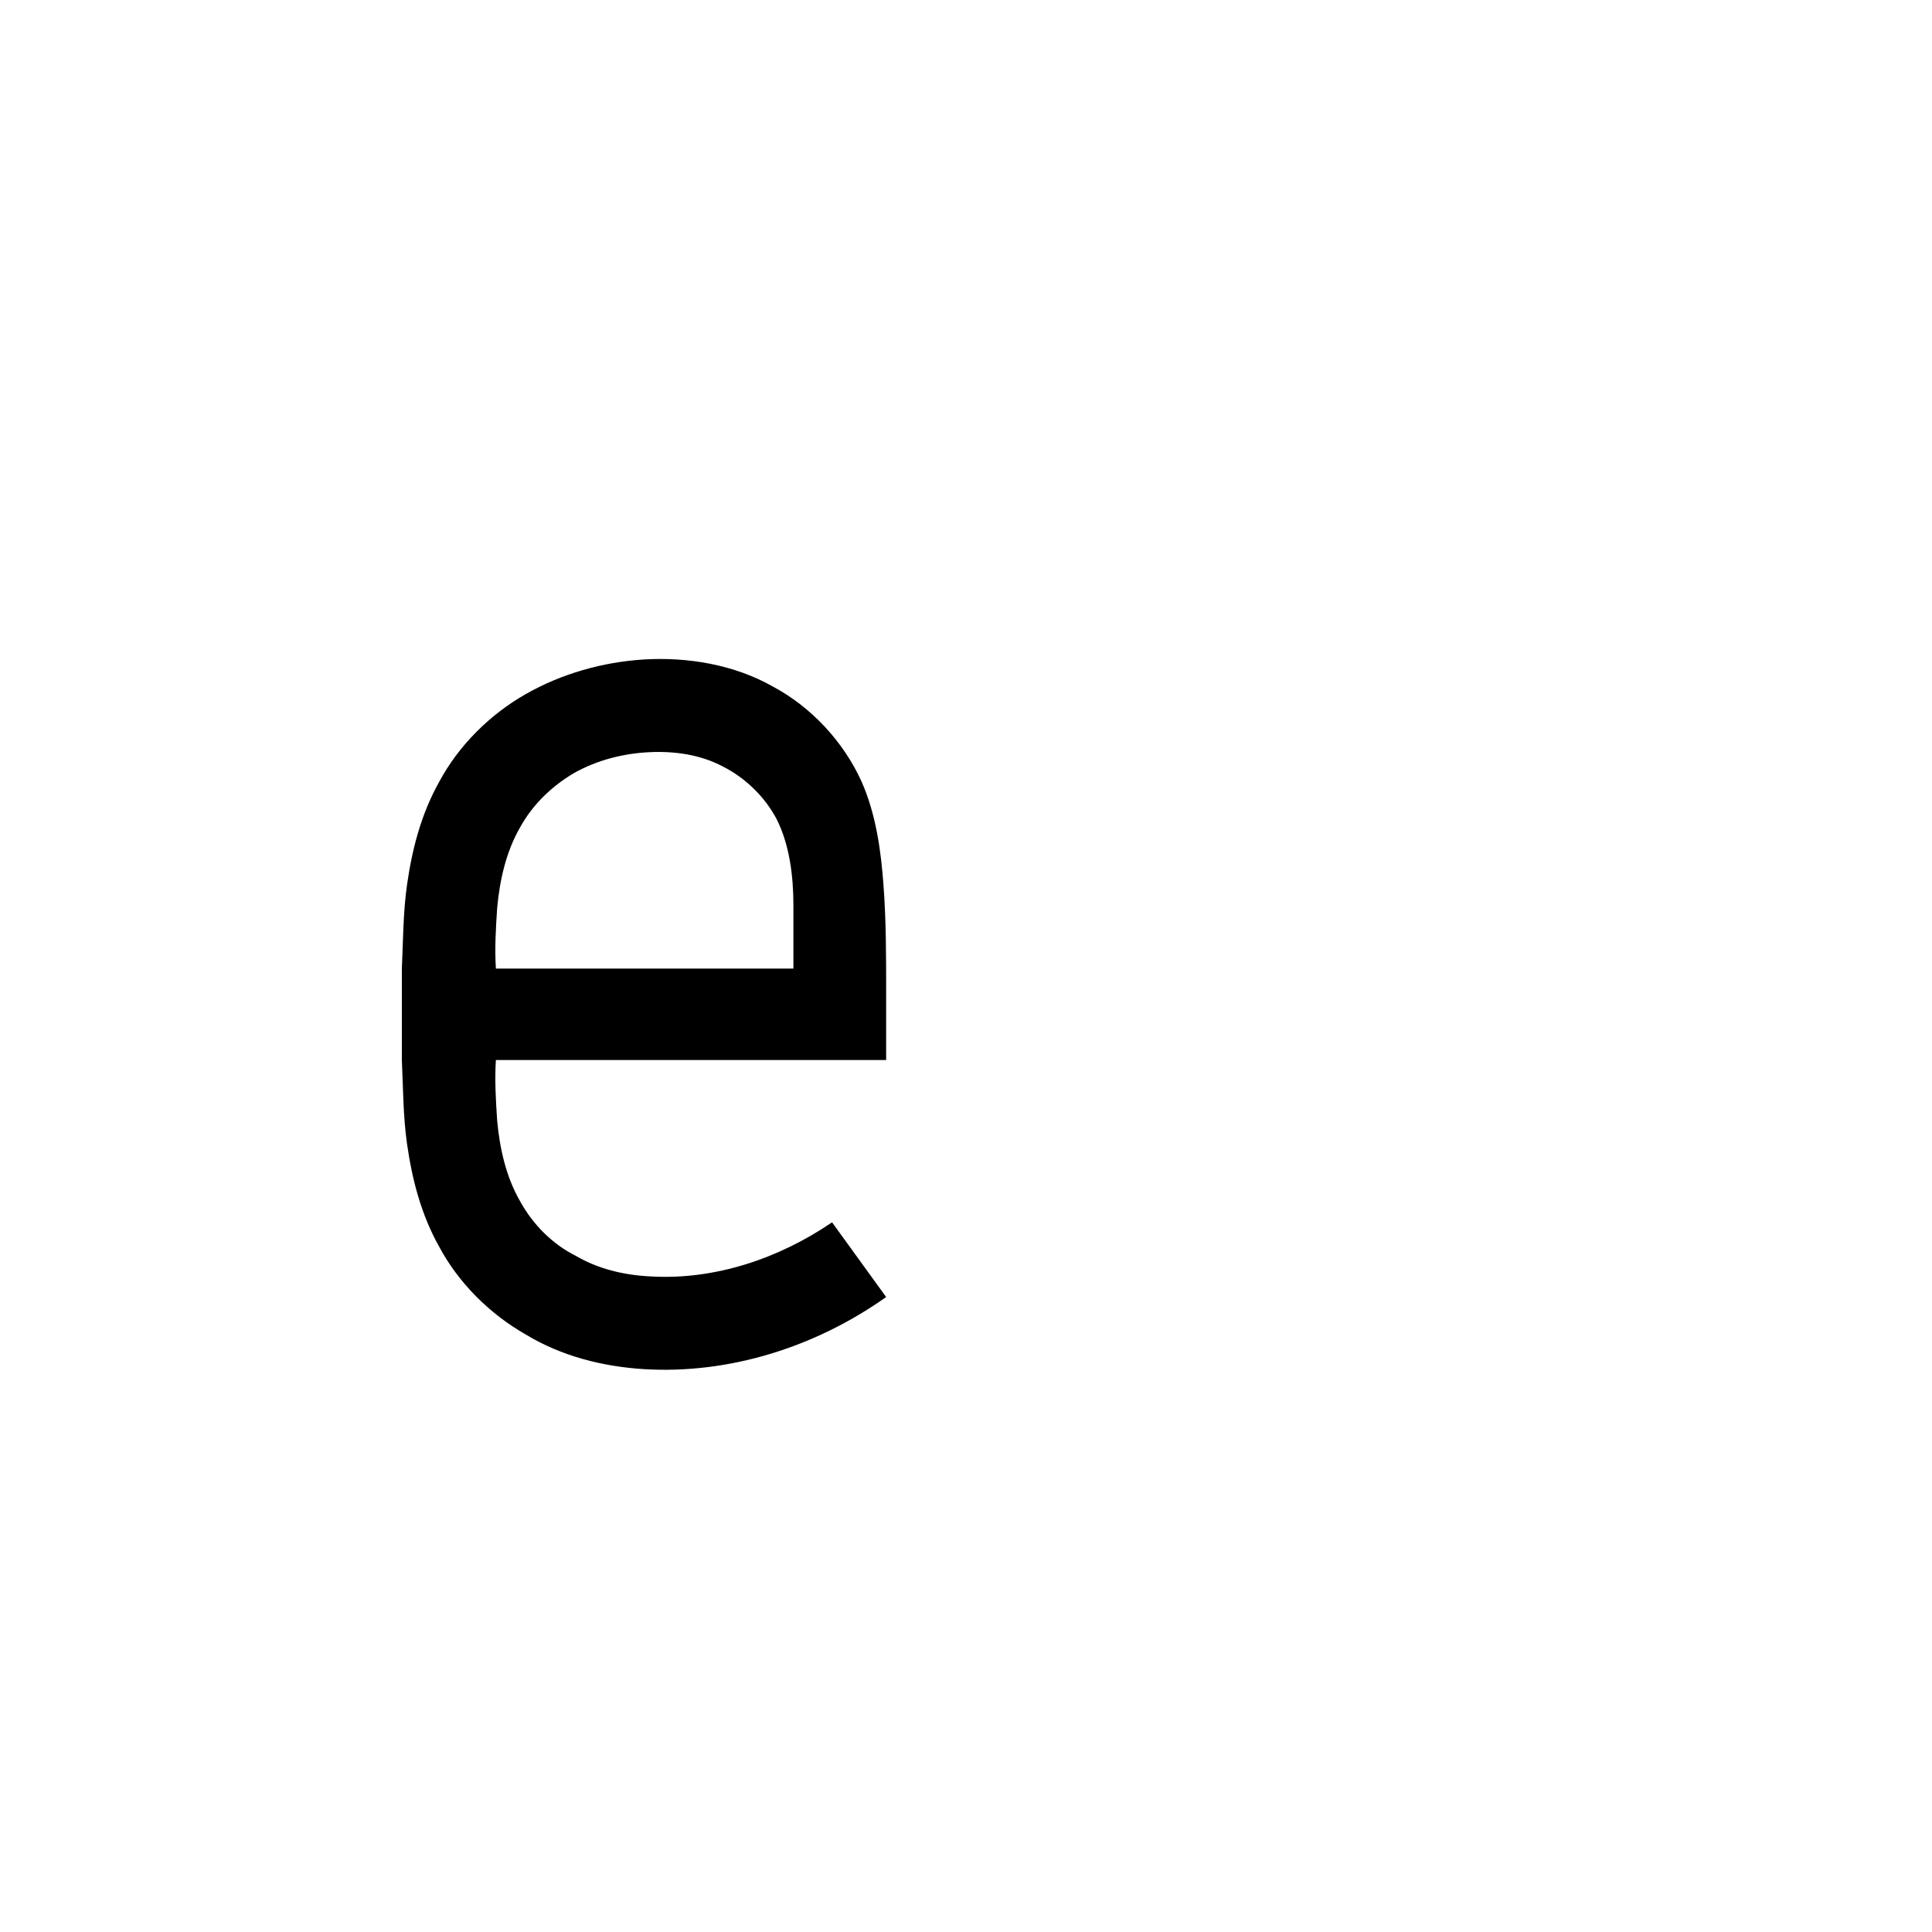
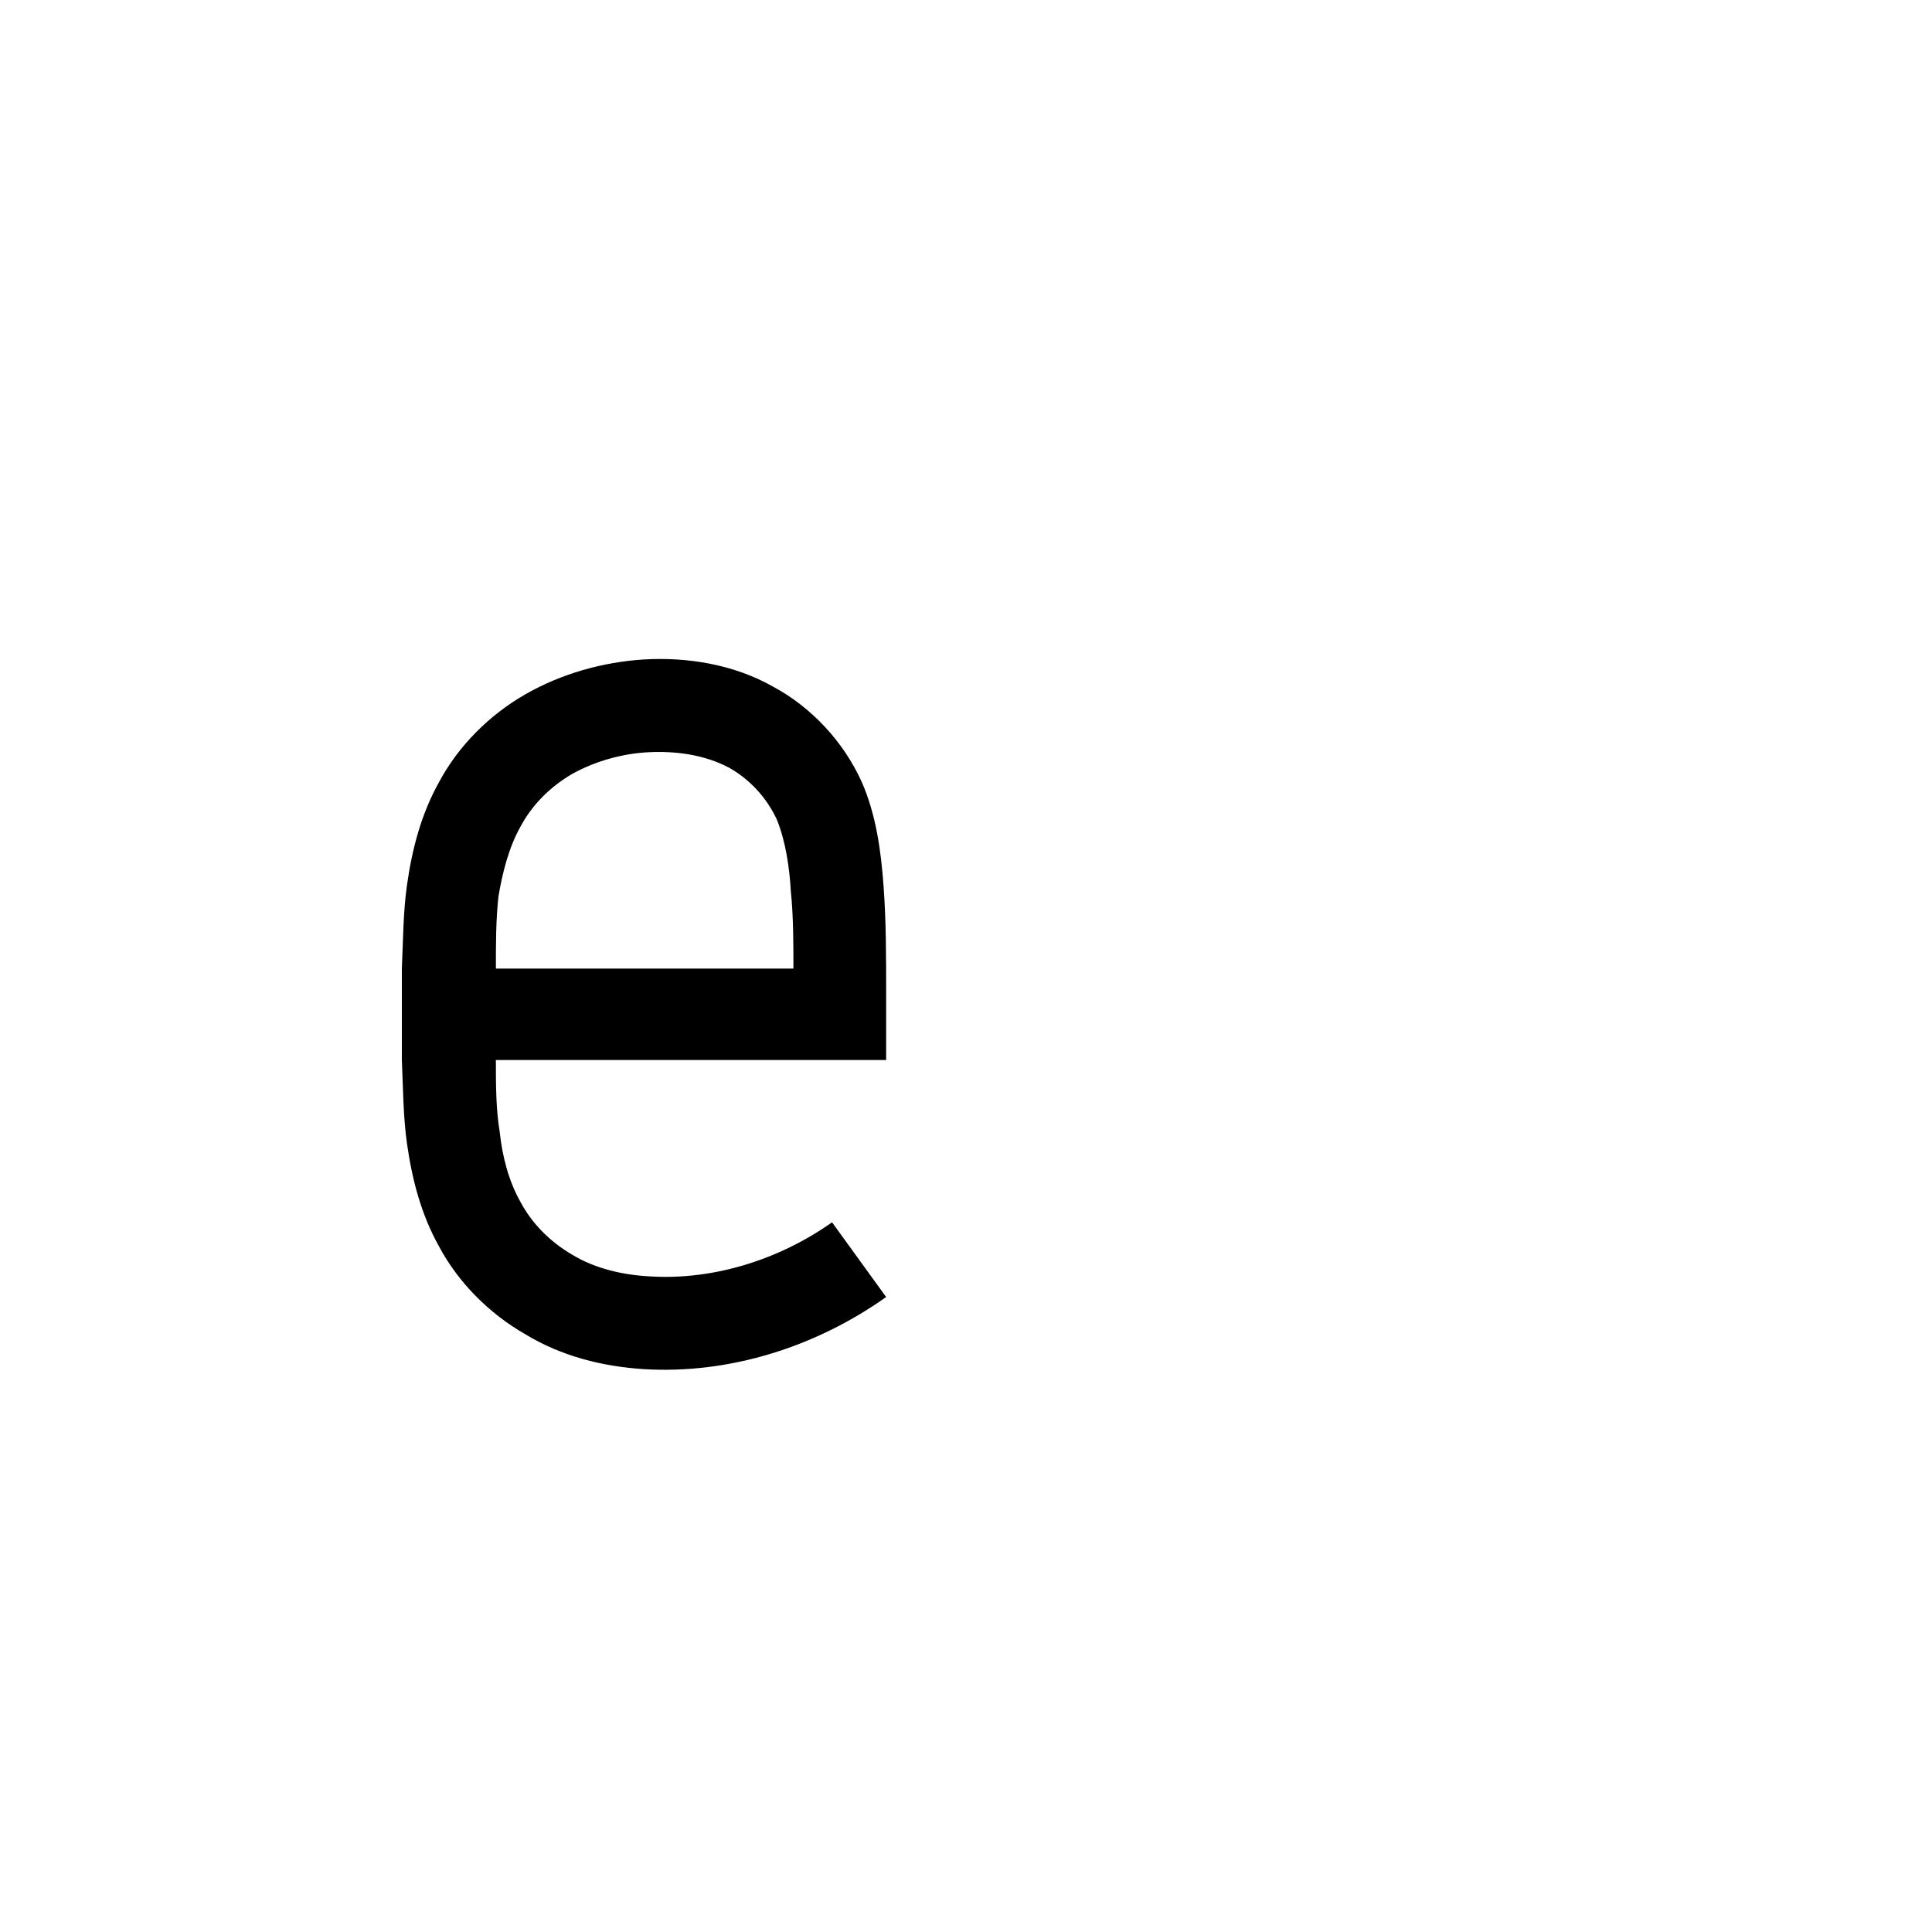
<svg xmlns="http://www.w3.org/2000/svg" viewBox="-0.25 -1.05 1.5 1.5">
-   <path d="M 0.25 0.013 C 0.218 0.011  0.186 0.003  0.158 -0.014 C 0.13 -0.03  0.106 -0.054  0.091 -0.082 C 0.077 -0.107  0.07 -0.134  0.066 -0.162 C 0.063 -0.183  0.063 -0.205  0.062 -0.227 L 0.062 -0.227 L 0.062 -0.246 L 0.062 -0.279 L 0.062 -0.298 L 0.062 -0.298 C 0.063 -0.32  0.063 -0.342  0.066 -0.363 C 0.07 -0.391  0.077 -0.418  0.091 -0.443 C 0.106 -0.471  0.13 -0.495  0.158 -0.511 C 0.186 -0.527  0.218 -0.536  0.25 -0.538 C 0.284 -0.54  0.32 -0.534  0.35 -0.517 C 0.38 -0.501  0.405 -0.474  0.419 -0.443 C 0.43 -0.418  0.434 -0.39  0.436 -0.362 C 0.438 -0.335  0.438 -0.307  0.438 -0.28 C 0.438 -0.279  0.438 -0.279  0.438 -0.279 L 0.438 -0.263 L 0.438 -0.227 L 0.135 -0.227 C 0.134 -0.211  0.135 -0.195  0.136 -0.18 C 0.138 -0.158  0.143 -0.136  0.154 -0.117 C 0.164 -0.099  0.179 -0.084  0.197 -0.075 C 0.214 -0.065  0.234 -0.06  0.255 -0.059 C 0.305 -0.056  0.355 -0.073  0.396 -0.101 L 0.438 -0.043 C 0.383 -0.004  0.316 0.017  0.25 0.013 Z M 0.135 -0.298 L 0.366 -0.298 C 0.366 -0.315  0.366 -0.331  0.366 -0.347 C 0.366 -0.37  0.363 -0.394  0.353 -0.414 C 0.344 -0.431  0.329 -0.446  0.311 -0.455 C 0.294 -0.464  0.274 -0.467  0.254 -0.466 C 0.234 -0.465  0.214 -0.46  0.196 -0.45 C 0.179 -0.44  0.164 -0.426  0.154 -0.408 C 0.143 -0.389  0.138 -0.367  0.136 -0.345 C 0.135 -0.33  0.134 -0.314  0.135 -0.298 Z" fill="black" />
+   <path d="M 0.25 0.013 C 0.218 0.011  0.186 0.003  0.158 -0.014 C 0.13 -0.03  0.106 -0.054  0.091 -0.082 C 0.077 -0.107  0.07 -0.134  0.066 -0.162 C 0.063 -0.183  0.063 -0.205  0.062 -0.227 L 0.062 -0.227 L 0.062 -0.246 L 0.062 -0.279 L 0.062 -0.298 L 0.062 -0.298 C 0.063 -0.32  0.063 -0.342  0.066 -0.363 C 0.07 -0.391  0.077 -0.418  0.091 -0.443 C 0.106 -0.471  0.13 -0.495  0.158 -0.511 C 0.186 -0.527  0.218 -0.536  0.25 -0.538 C 0.284 -0.54  0.32 -0.534  0.35 -0.517 C 0.38 -0.501  0.405 -0.474  0.419 -0.443 C 0.43 -0.418  0.434 -0.39  0.436 -0.362 C 0.438 -0.335  0.438 -0.307  0.438 -0.28 C 0.438 -0.279  0.438 -0.279  0.438 -0.279 L 0.438 -0.263 L 0.438 -0.227 L 0.135 -0.227 C 0.135 -0.208  0.135 -0.189  0.138 -0.171 L 0.138 -0.171 C 0.14 -0.152  0.145 -0.133  0.154 -0.117 C 0.154 -0.117  0.154 -0.117  0.154 -0.117 C 0.163 -0.1  0.177 -0.086  0.194 -0.076 L 0.194 -0.076 C 0.212 -0.065  0.234 -0.06  0.255 -0.059 C 0.255 -0.059  0.255 -0.059  0.255 -0.059 C 0.304 -0.056  0.355 -0.072  0.396 -0.101 L 0.438 -0.043 C 0.383 -0.004  0.316 0.017  0.25 0.013 Z M 0.135 -0.298 L 0.366 -0.298 C 0.366 -0.318  0.366 -0.339  0.364 -0.358 L 0.364 -0.358 C 0.363 -0.376  0.36 -0.397  0.353 -0.414 C 0.353 -0.414  0.353 -0.414  0.353 -0.414 C 0.345 -0.431  0.332 -0.445  0.316 -0.454 L 0.316 -0.454 C 0.297 -0.464  0.275 -0.467  0.254 -0.466 C 0.254 -0.466  0.254 -0.466  0.254 -0.466 C 0.233 -0.465  0.212 -0.459  0.194 -0.449 C 0.194 -0.449  0.194 -0.449  0.194 -0.449 C 0.177 -0.439  0.163 -0.425  0.154 -0.408 L 0.154 -0.408 C 0.145 -0.392  0.14 -0.372  0.137 -0.354 C 0.137 -0.354  0.137 -0.354  0.137 -0.354 C 0.135 -0.336  0.135 -0.317  0.135 -0.298 Z" fill="black" />
</svg>
